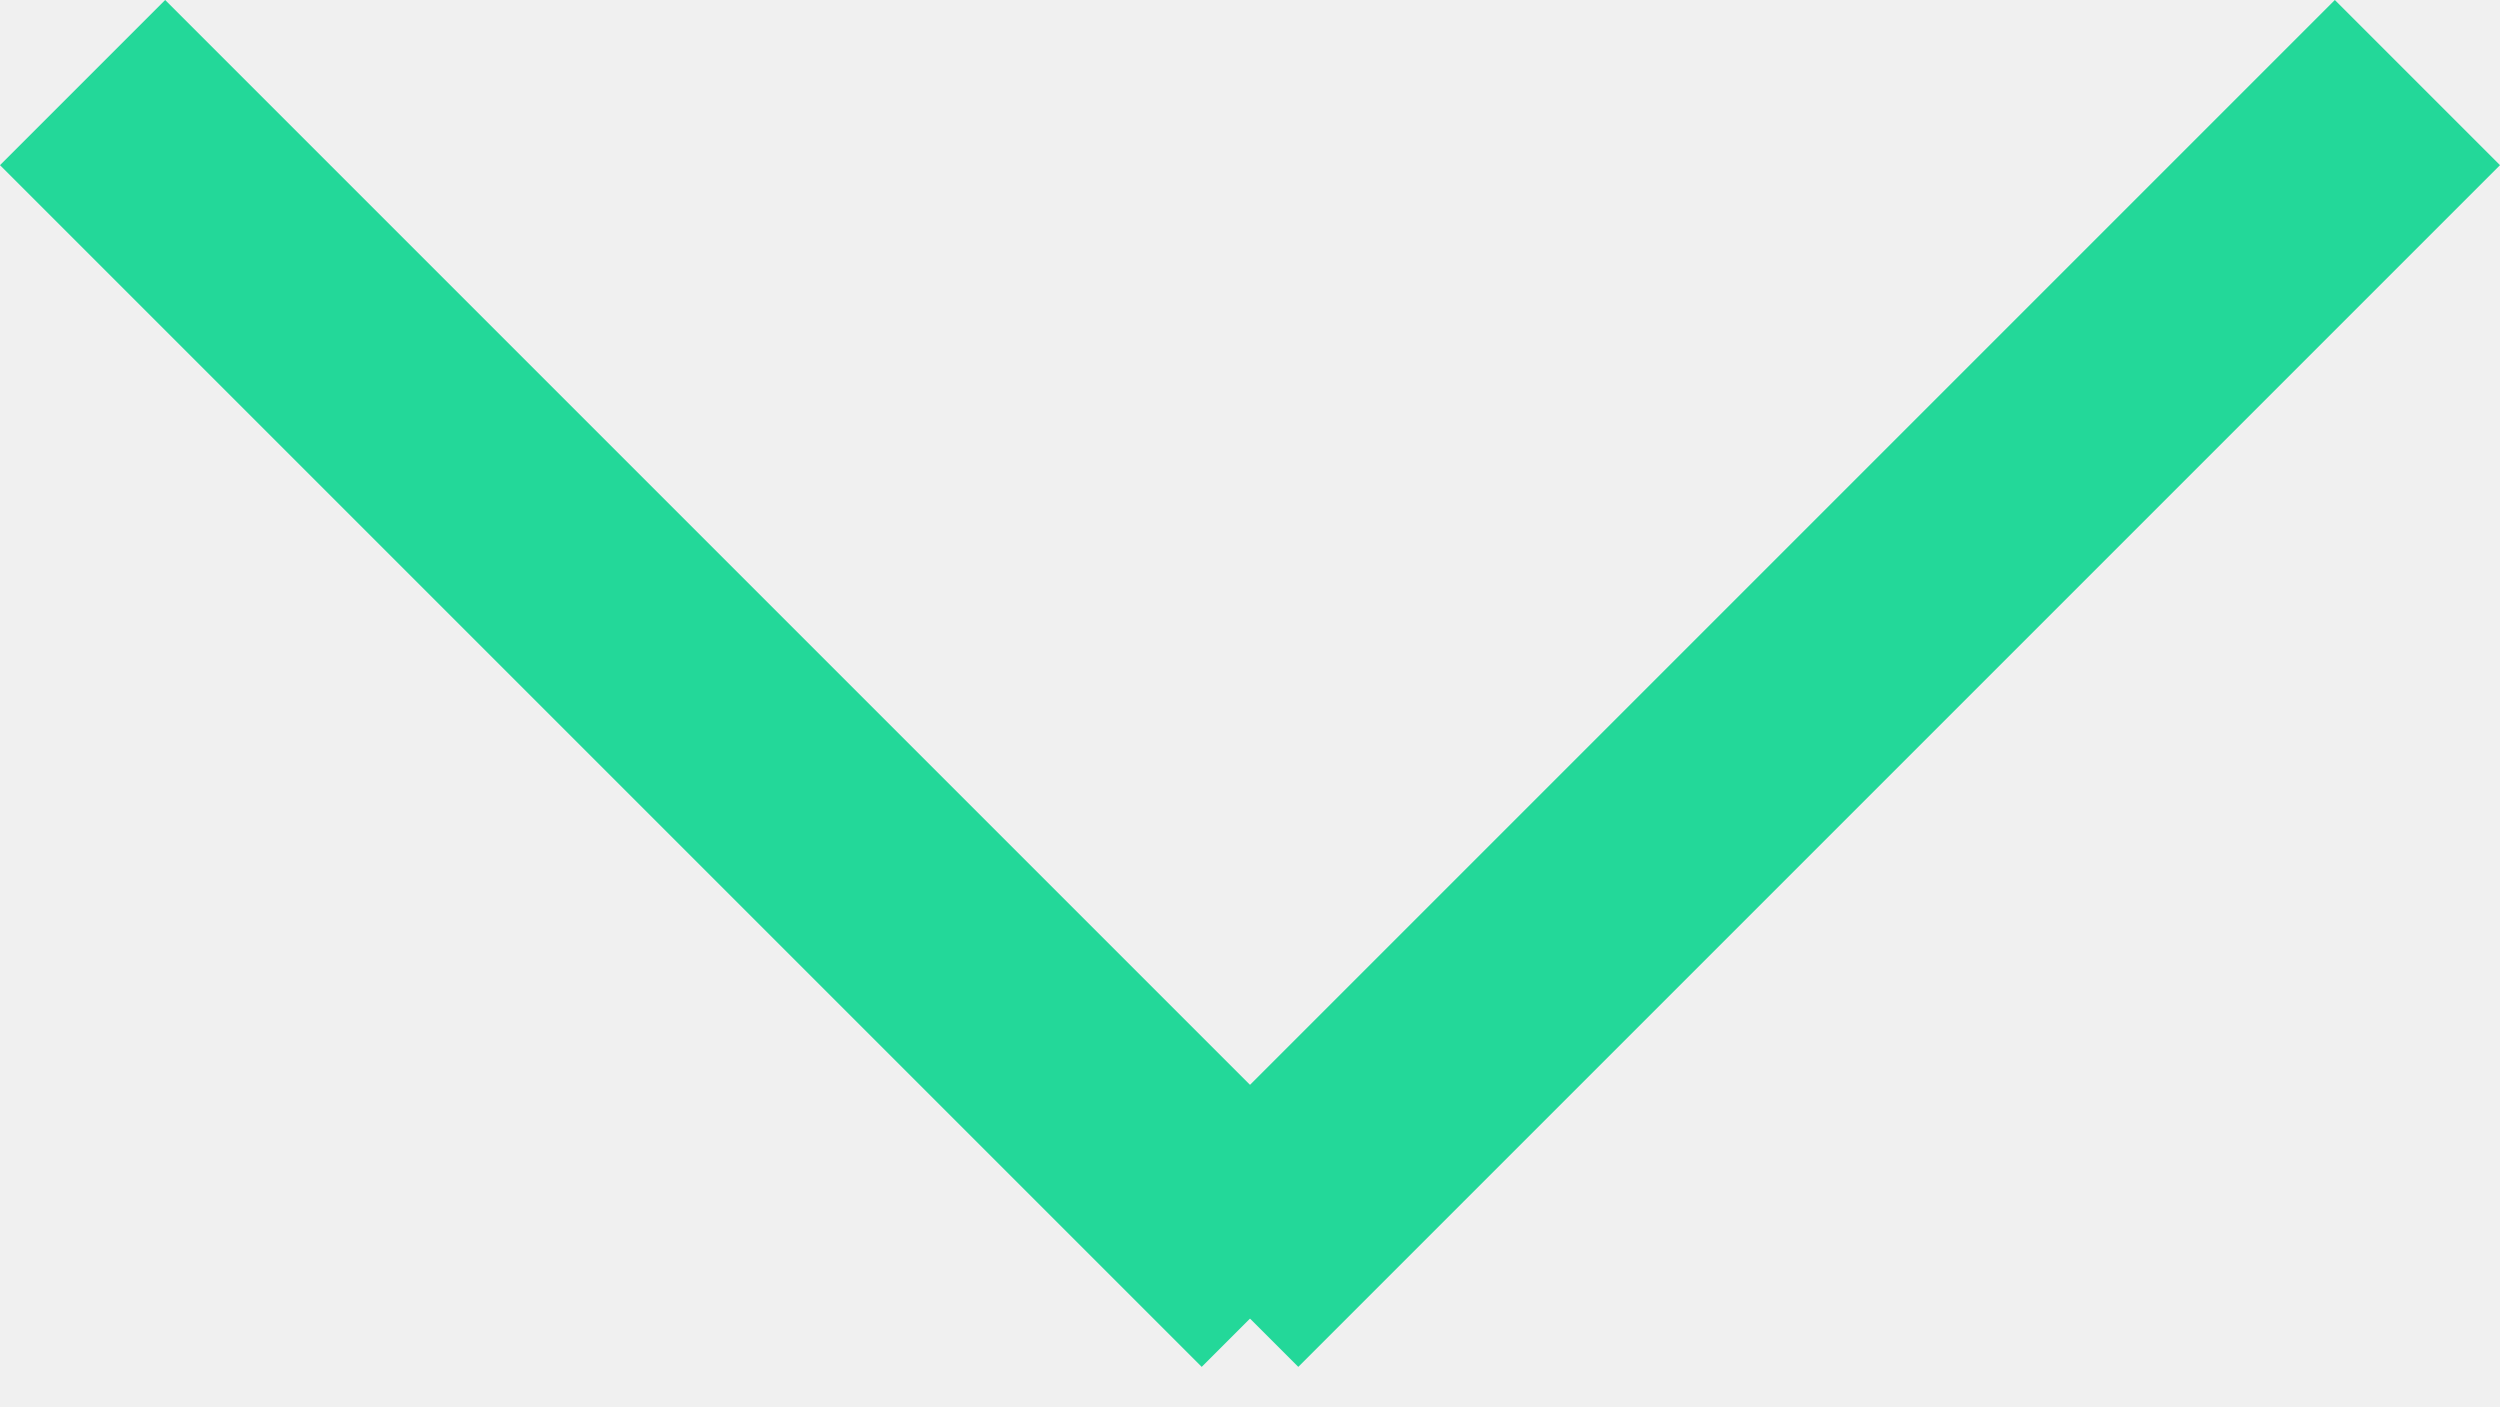
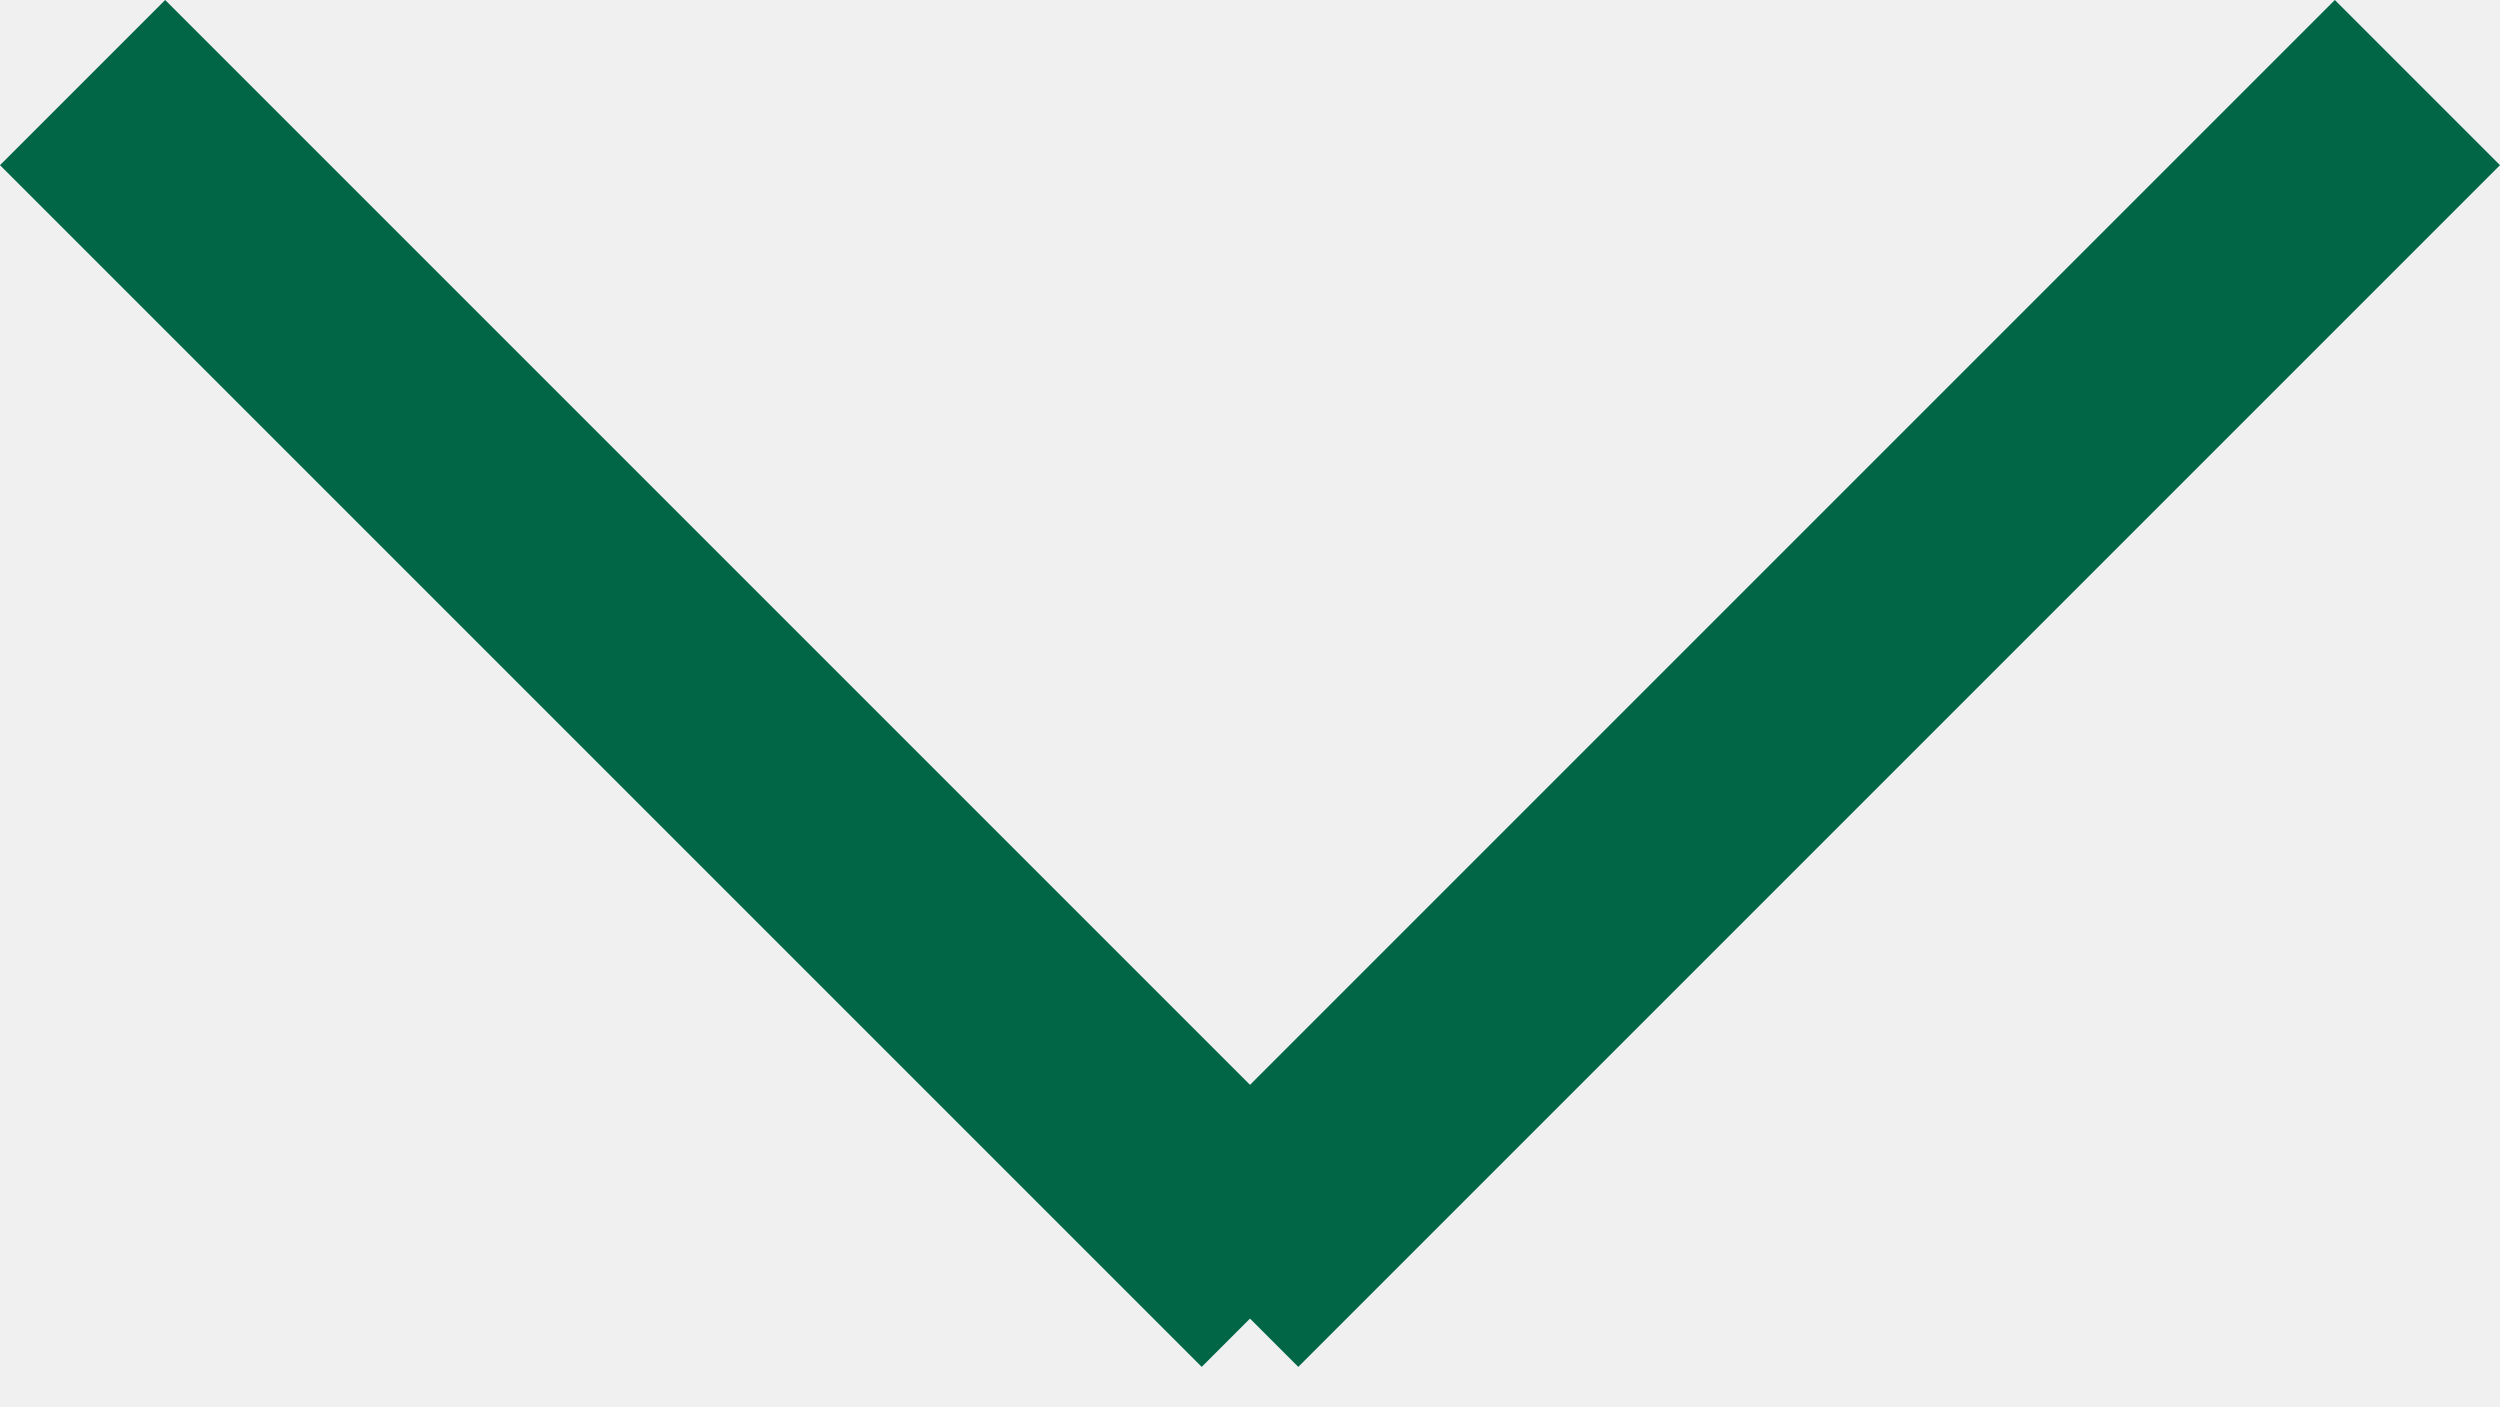
<svg xmlns="http://www.w3.org/2000/svg" width="16" height="9" viewBox="0 0 16 9" fill="none">
  <g clip-path="url(#clip0_129_3137)">
-     <path d="M8.309 8.748L7.252 7.691L14.943 0L16 1.057L8.309 8.748Z" fill="#23D899" />
-     <path d="M7.691 8.748L0 1.057L1.057 0L8.748 7.691L7.691 8.748Z" fill="#23D899" />
+     <path d="M8.309 8.748L7.252 7.691L14.943 0L16 1.057L8.309 8.748Z" fill="#006646" />
+     <path d="M7.691 8.748L0 1.057L1.057 0L8.748 7.691L7.691 8.748Z" fill="#006646" />
  </g>
  <defs>
    <clipPath id="clip0_129_3137">
      <rect width="16" height="8.748" fill="white" />
    </clipPath>
  </defs>
</svg>
